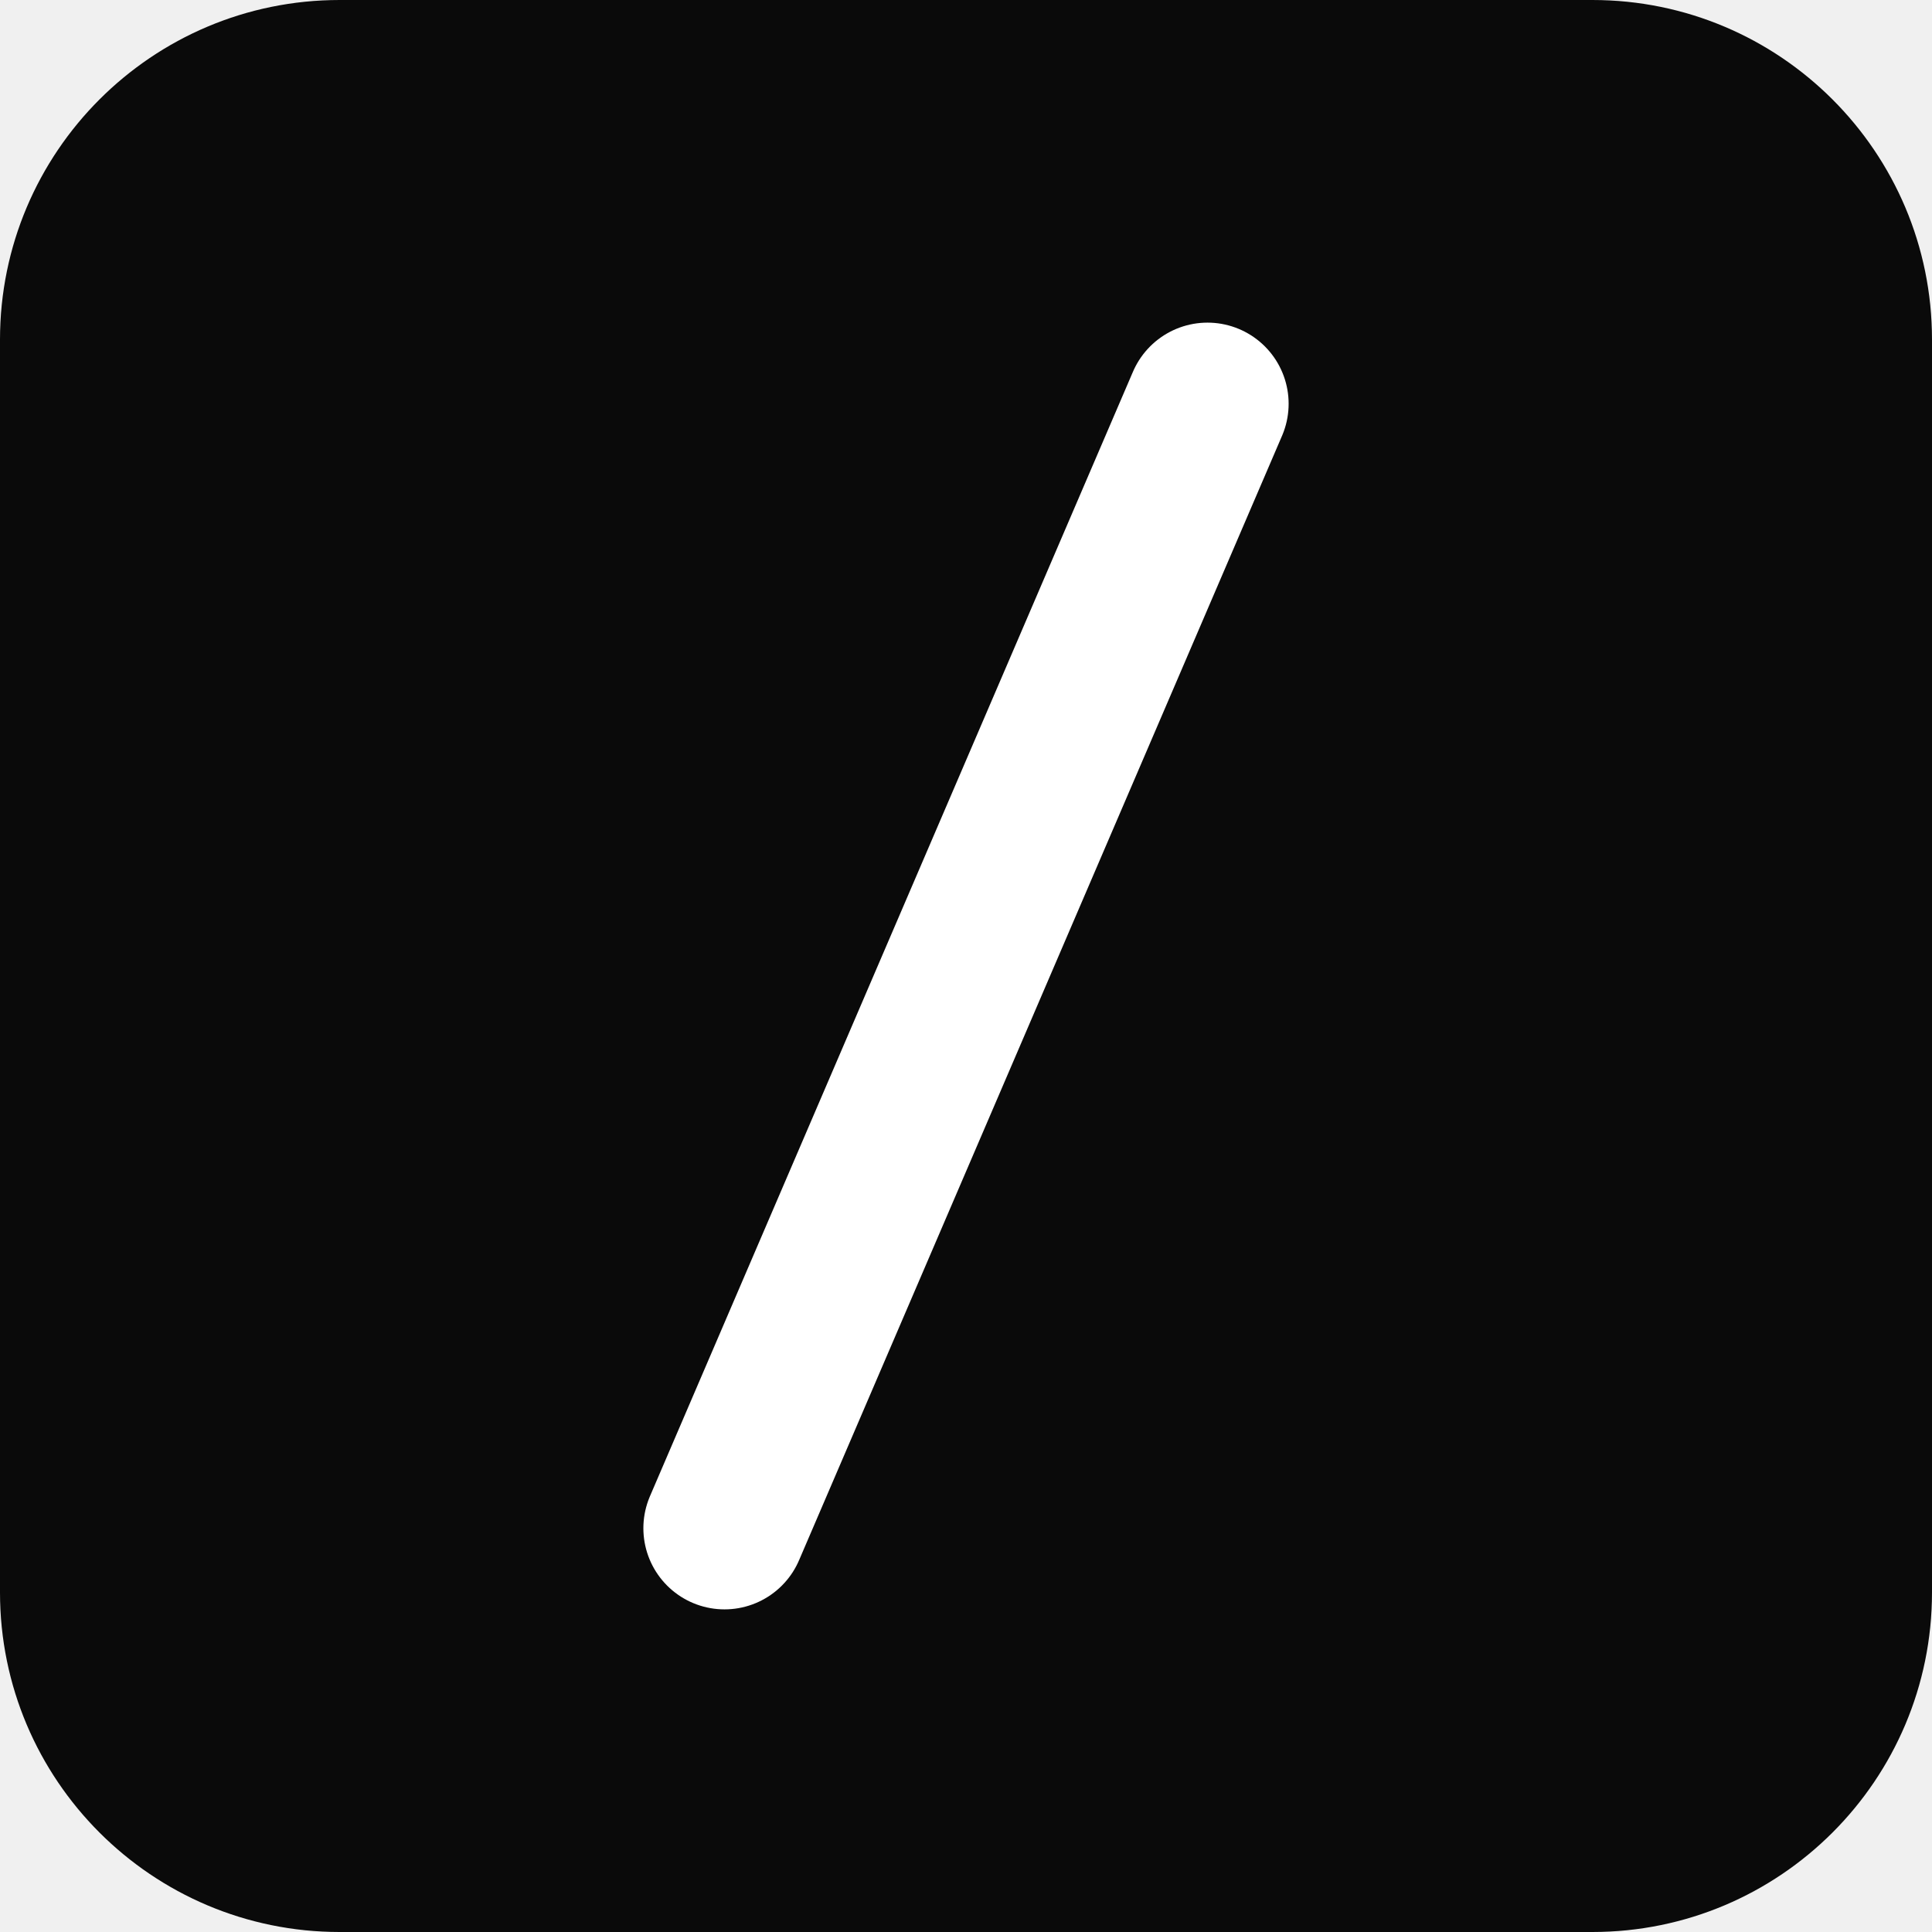
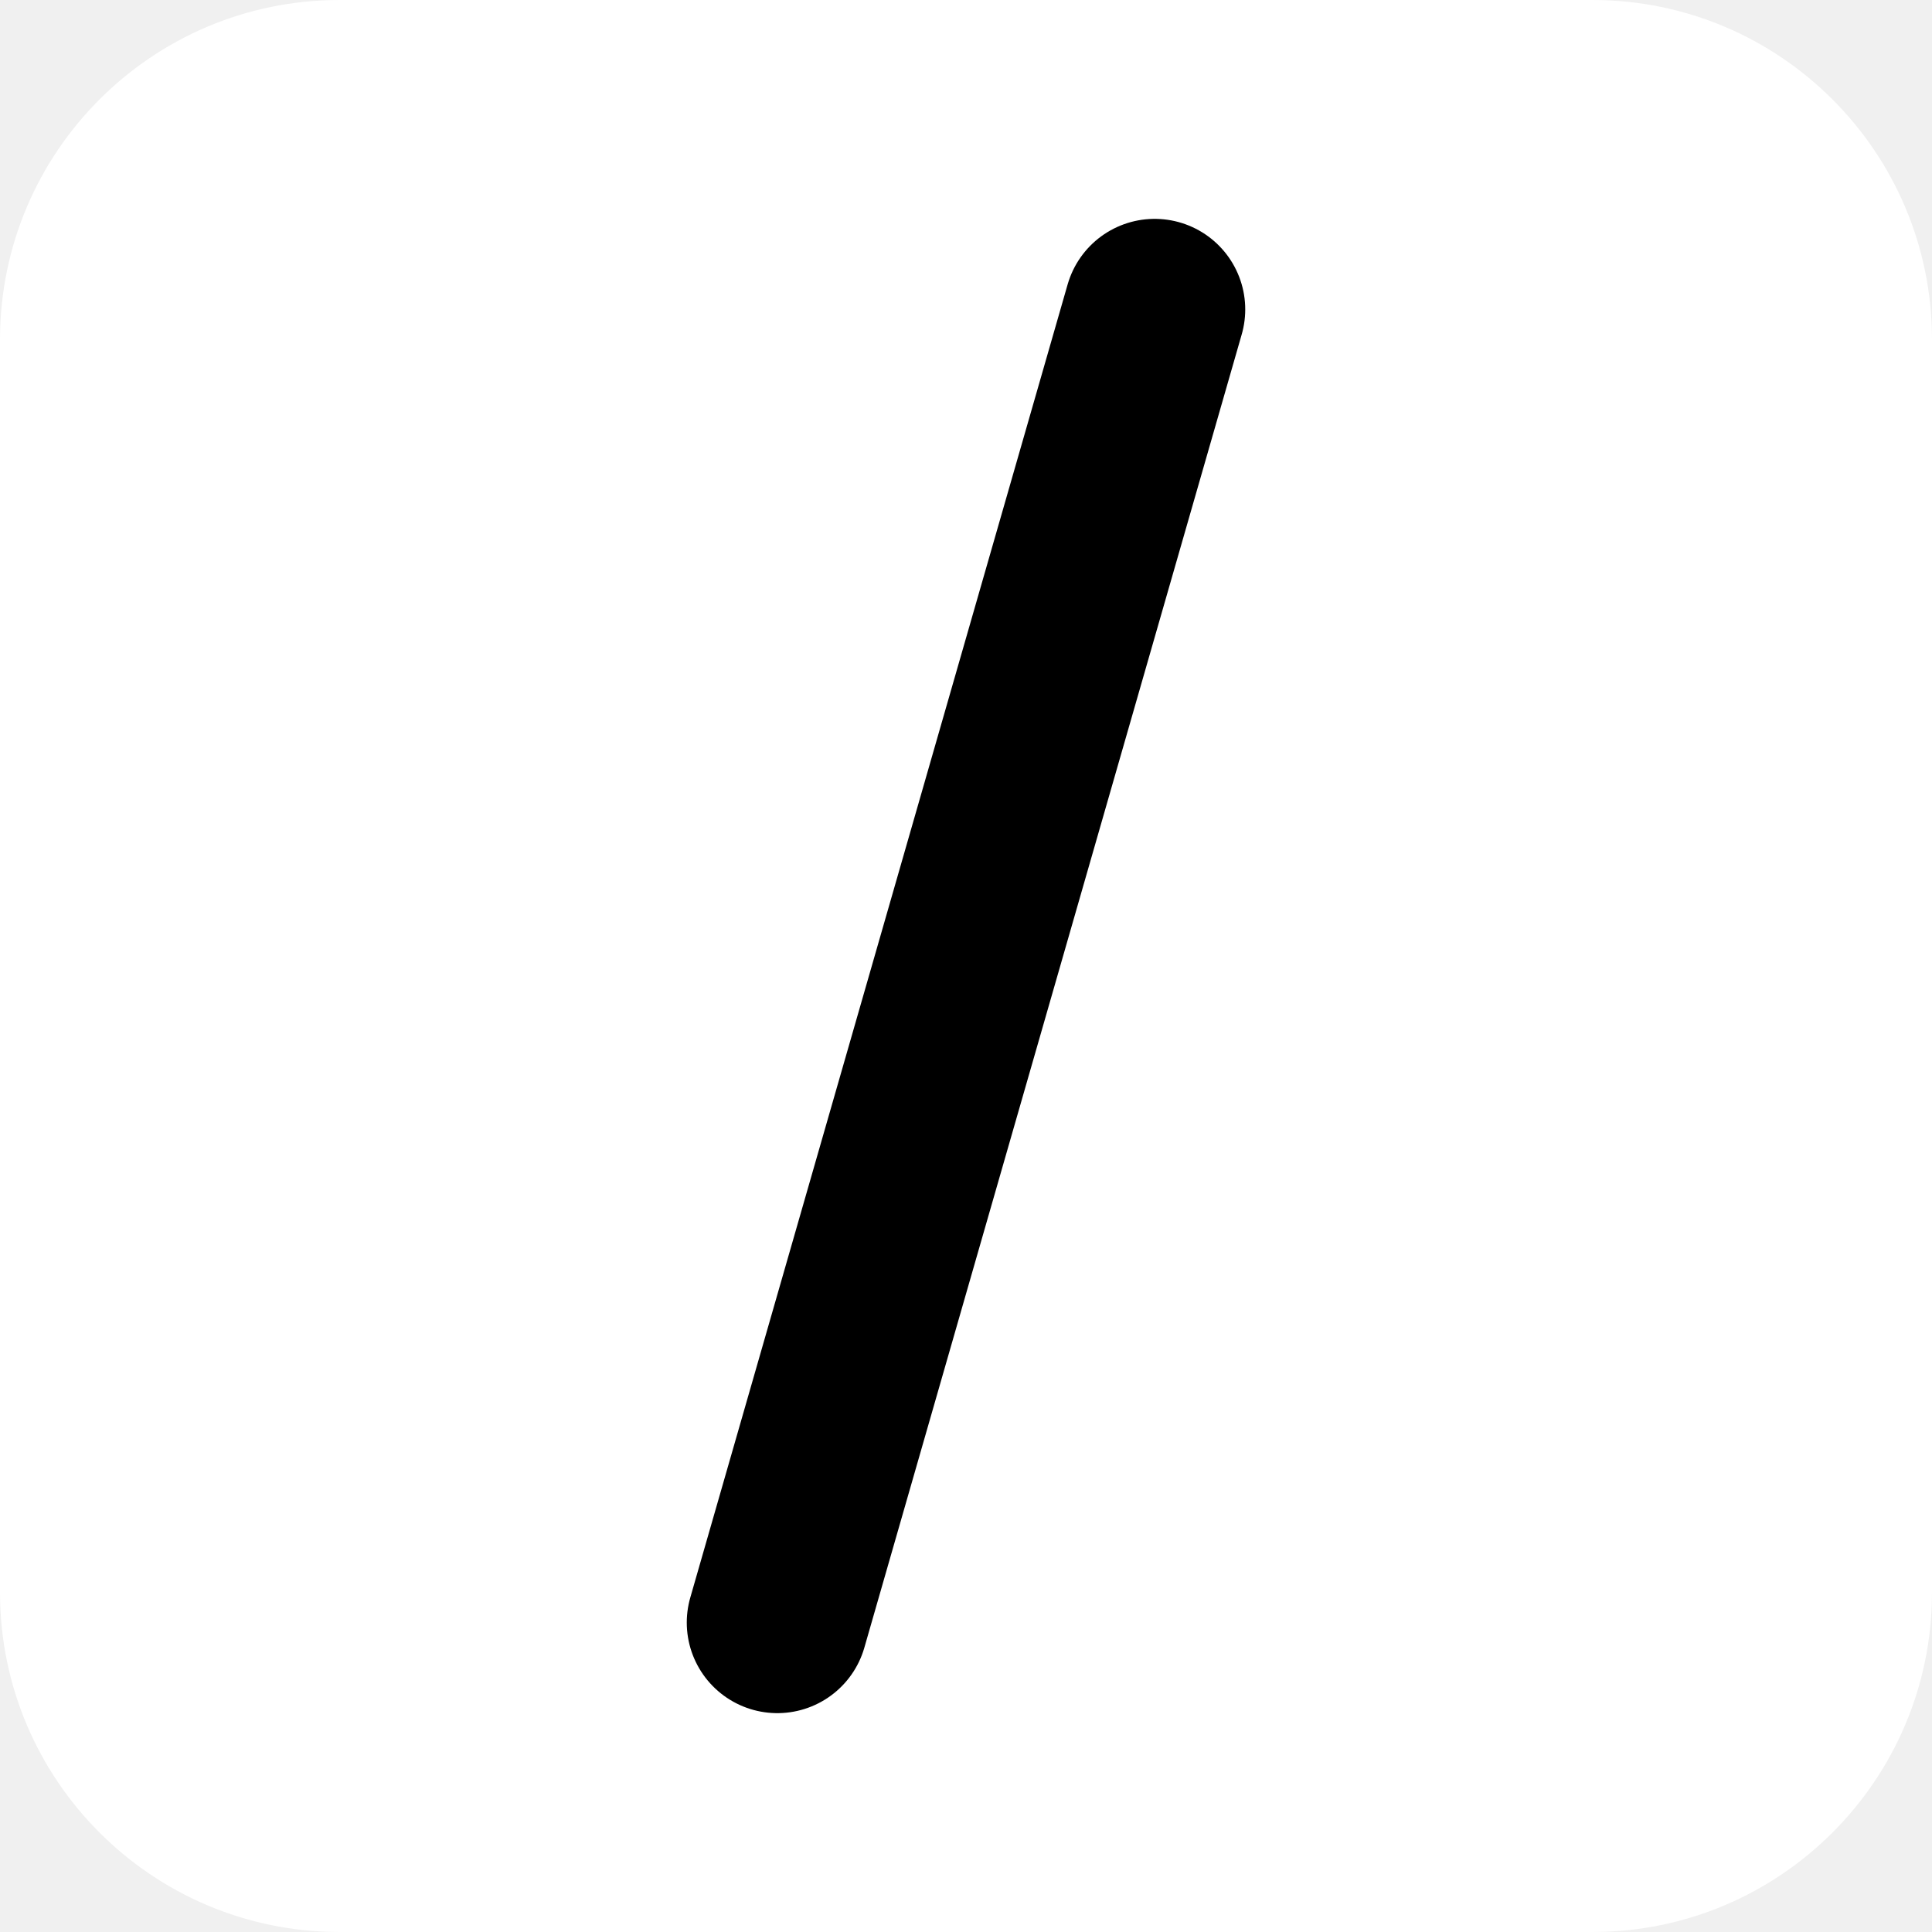
<svg xmlns="http://www.w3.org/2000/svg" viewBox="0 0 512 512">
-   <rect width="512" height="512" fill="#0a0a0a" rx="90" ry="90" />
-   <line x1="320" y1="107" x2="192" y2="405" stroke="#ffffff" stroke-width="43" stroke-linecap="round" />
+   <rect width="512" height="512" fill="#FFFFFF" rx="90" />
+   <path d="M206 430L306 82" stroke="#000000" stroke-width="48" stroke-linecap="round" />
</svg>
